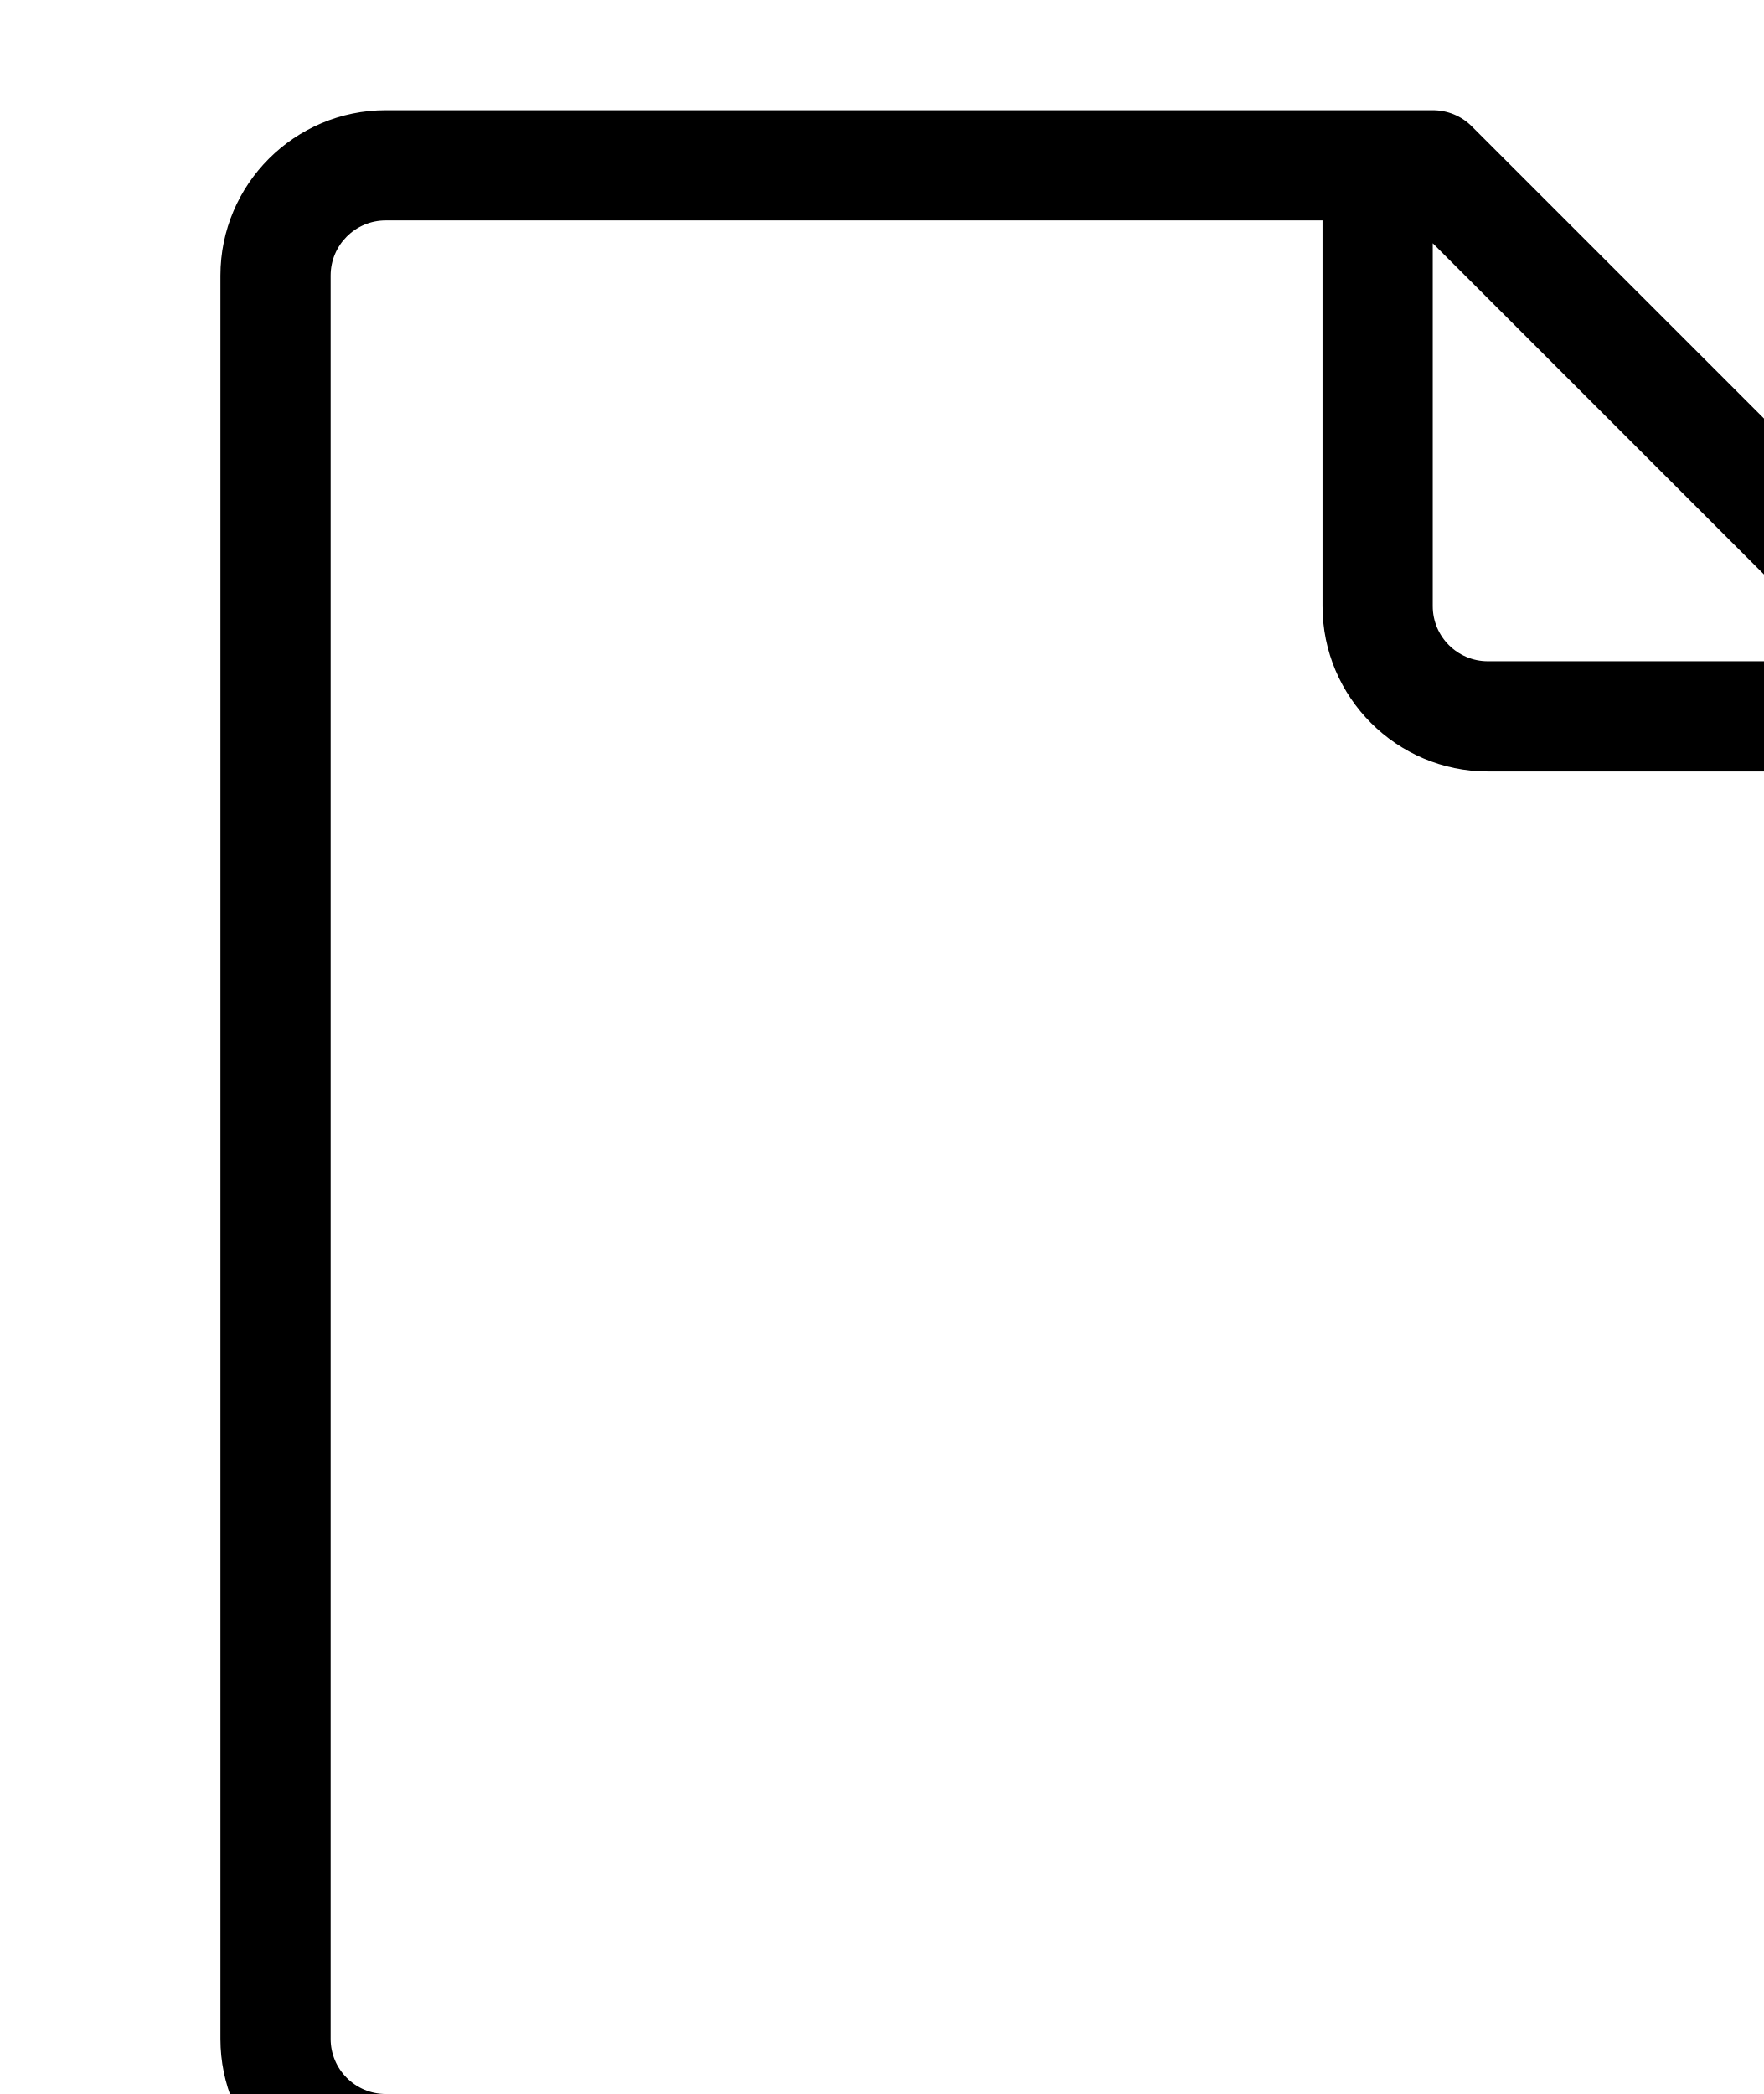
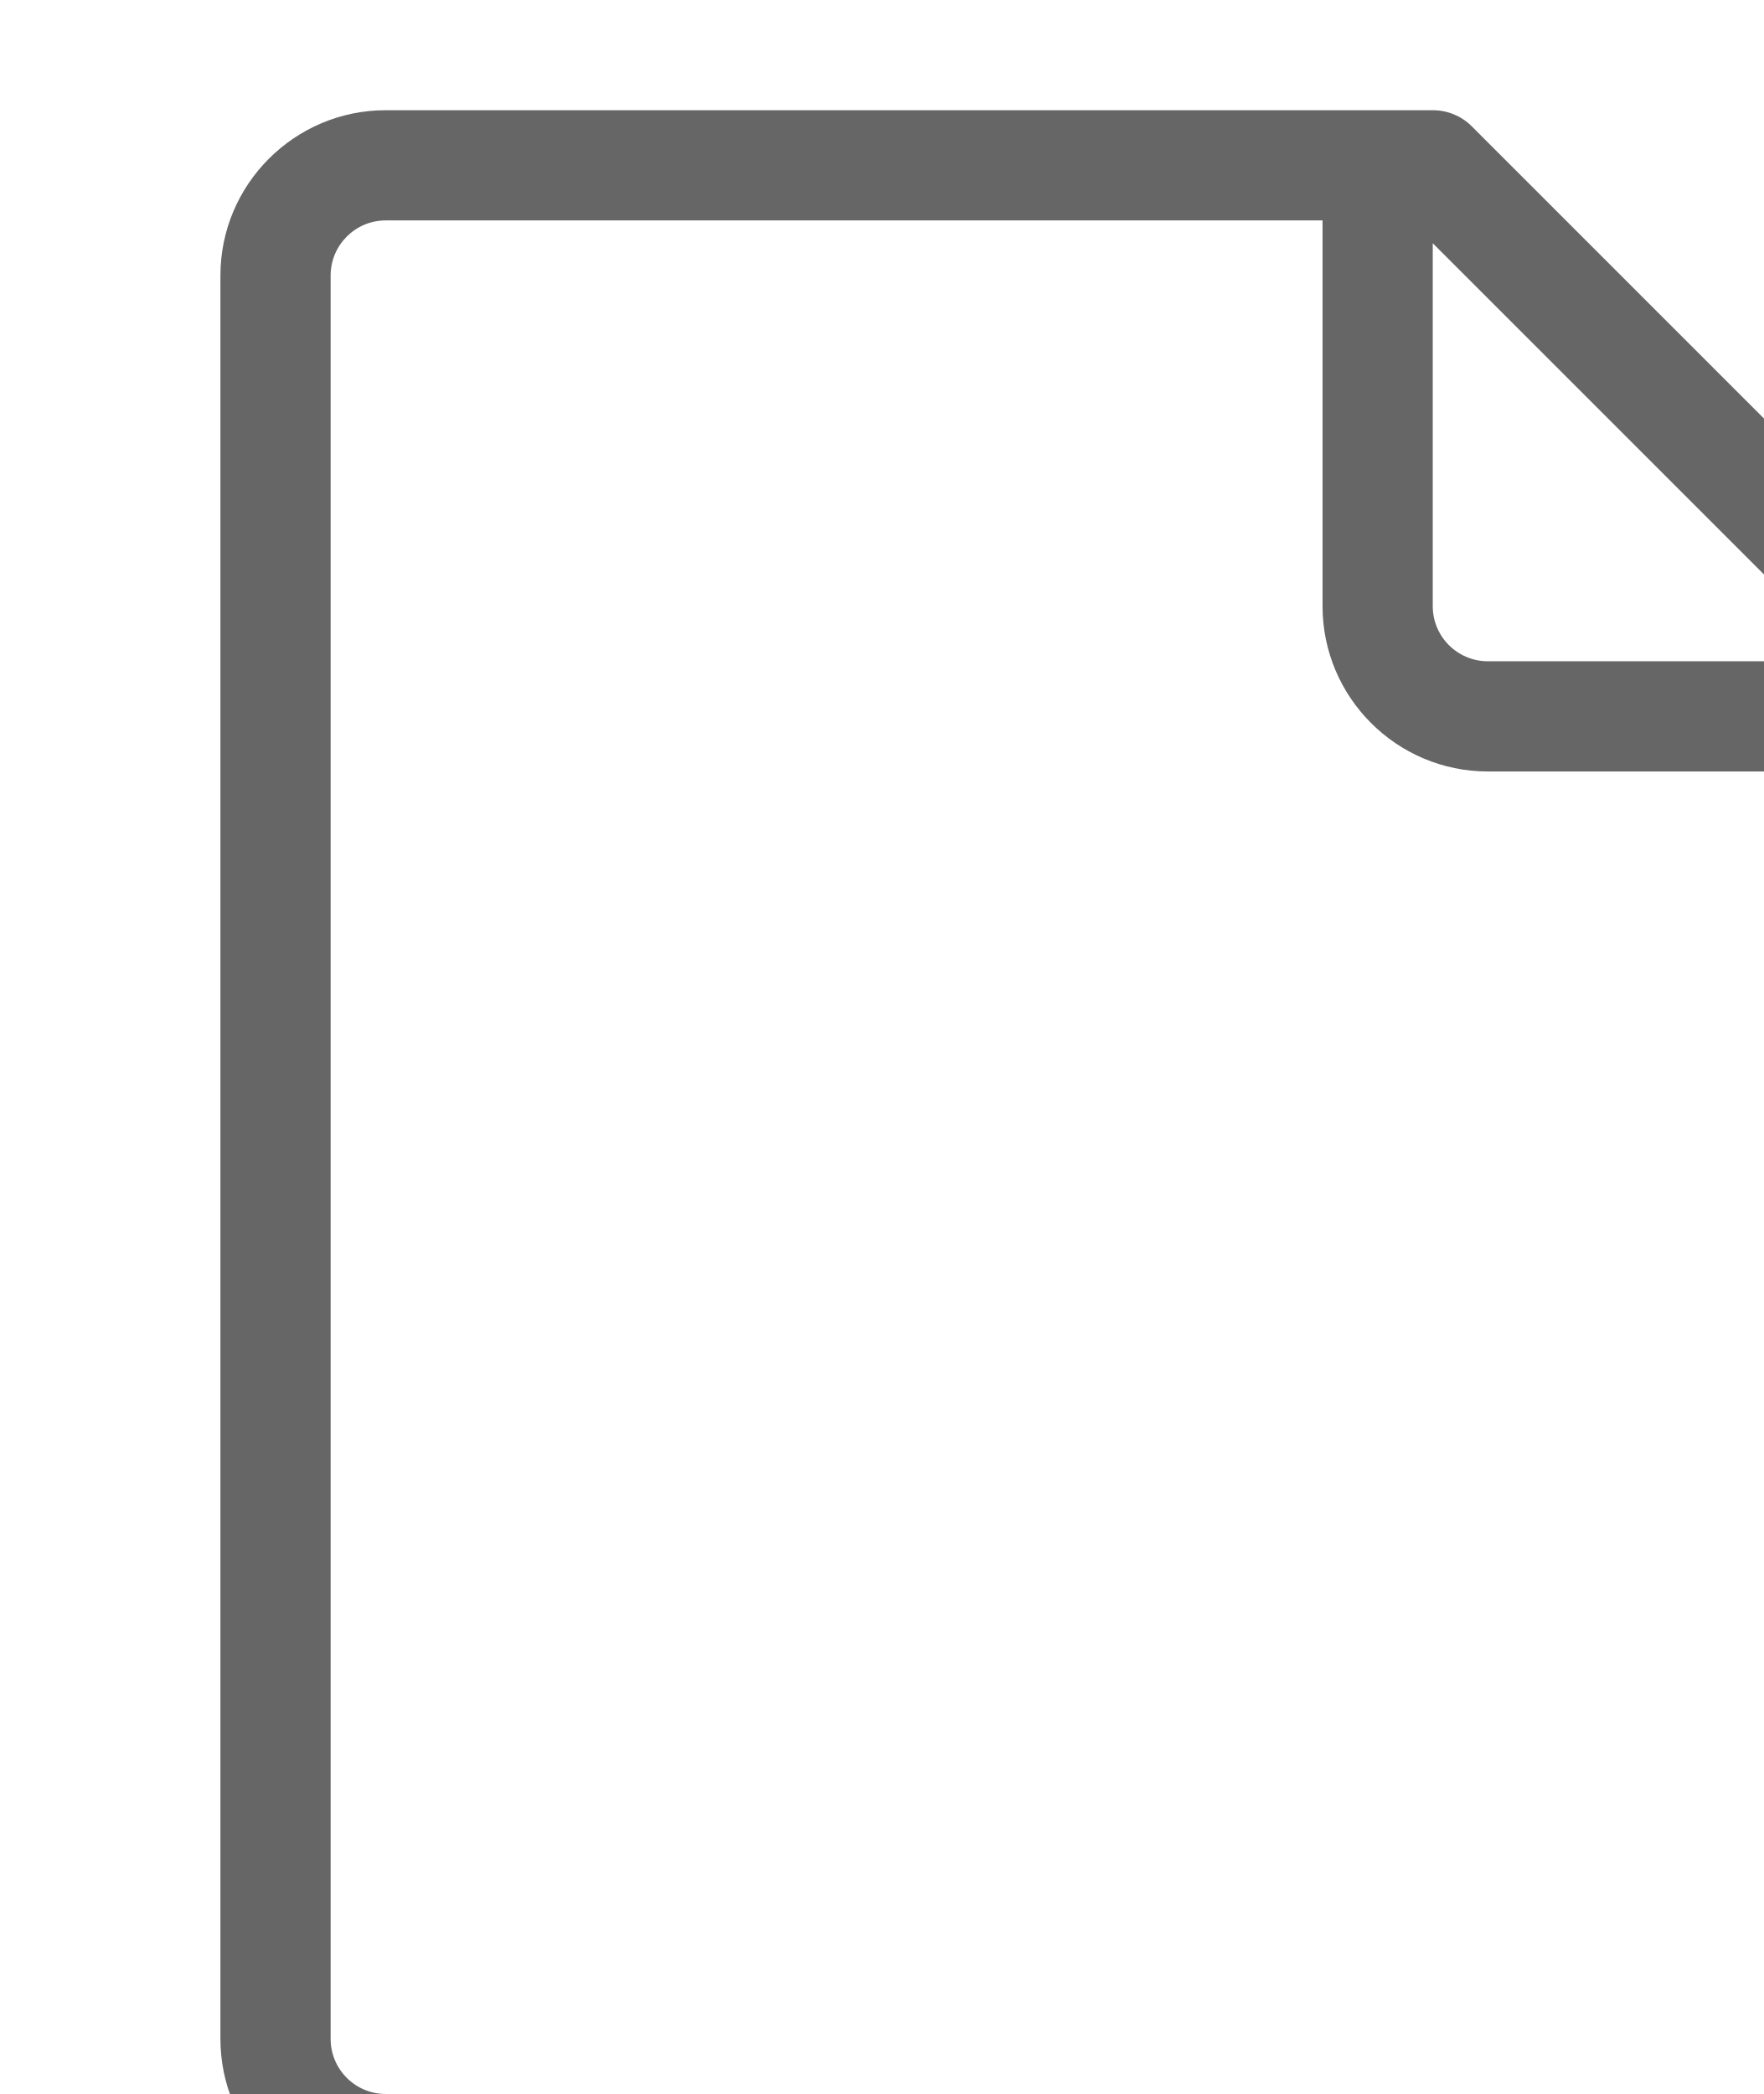
<svg xmlns="http://www.w3.org/2000/svg">
-   <g fill="#000">
+   <g fill="#666" stroke="#666">
    <g id="file-empty" viewBox="0 0 20 20">
      <path d="M17.854 5.646l-4.5-4.5c-0.094-0.094-0.221-0.146-0.354-0.146h-9.5c-0.827 0-1.5 0.673-1.5 1.5v16c0 0.827 0.673 1.5 1.5 1.5h13c0.827 0 1.5-0.673 1.5-1.5v-12.5c0-0.133-0.053-0.26-0.146-0.354zM16.793 6h-3.293c-0.276 0-0.5-0.224-0.5-0.5v-3.293l3.793 3.793zM17 18.5c0 0.276-0.224 0.5-0.5 0.5h-13c-0.276 0-0.5-0.224-0.5-0.5v-16c0-0.276 0.224-0.5 0.5-0.5h8.5v3.5c0 0.827 0.673 1.5 1.5 1.5h3.5v11.5z" stroke="none" />
    </g>
  </g>
</svg>
